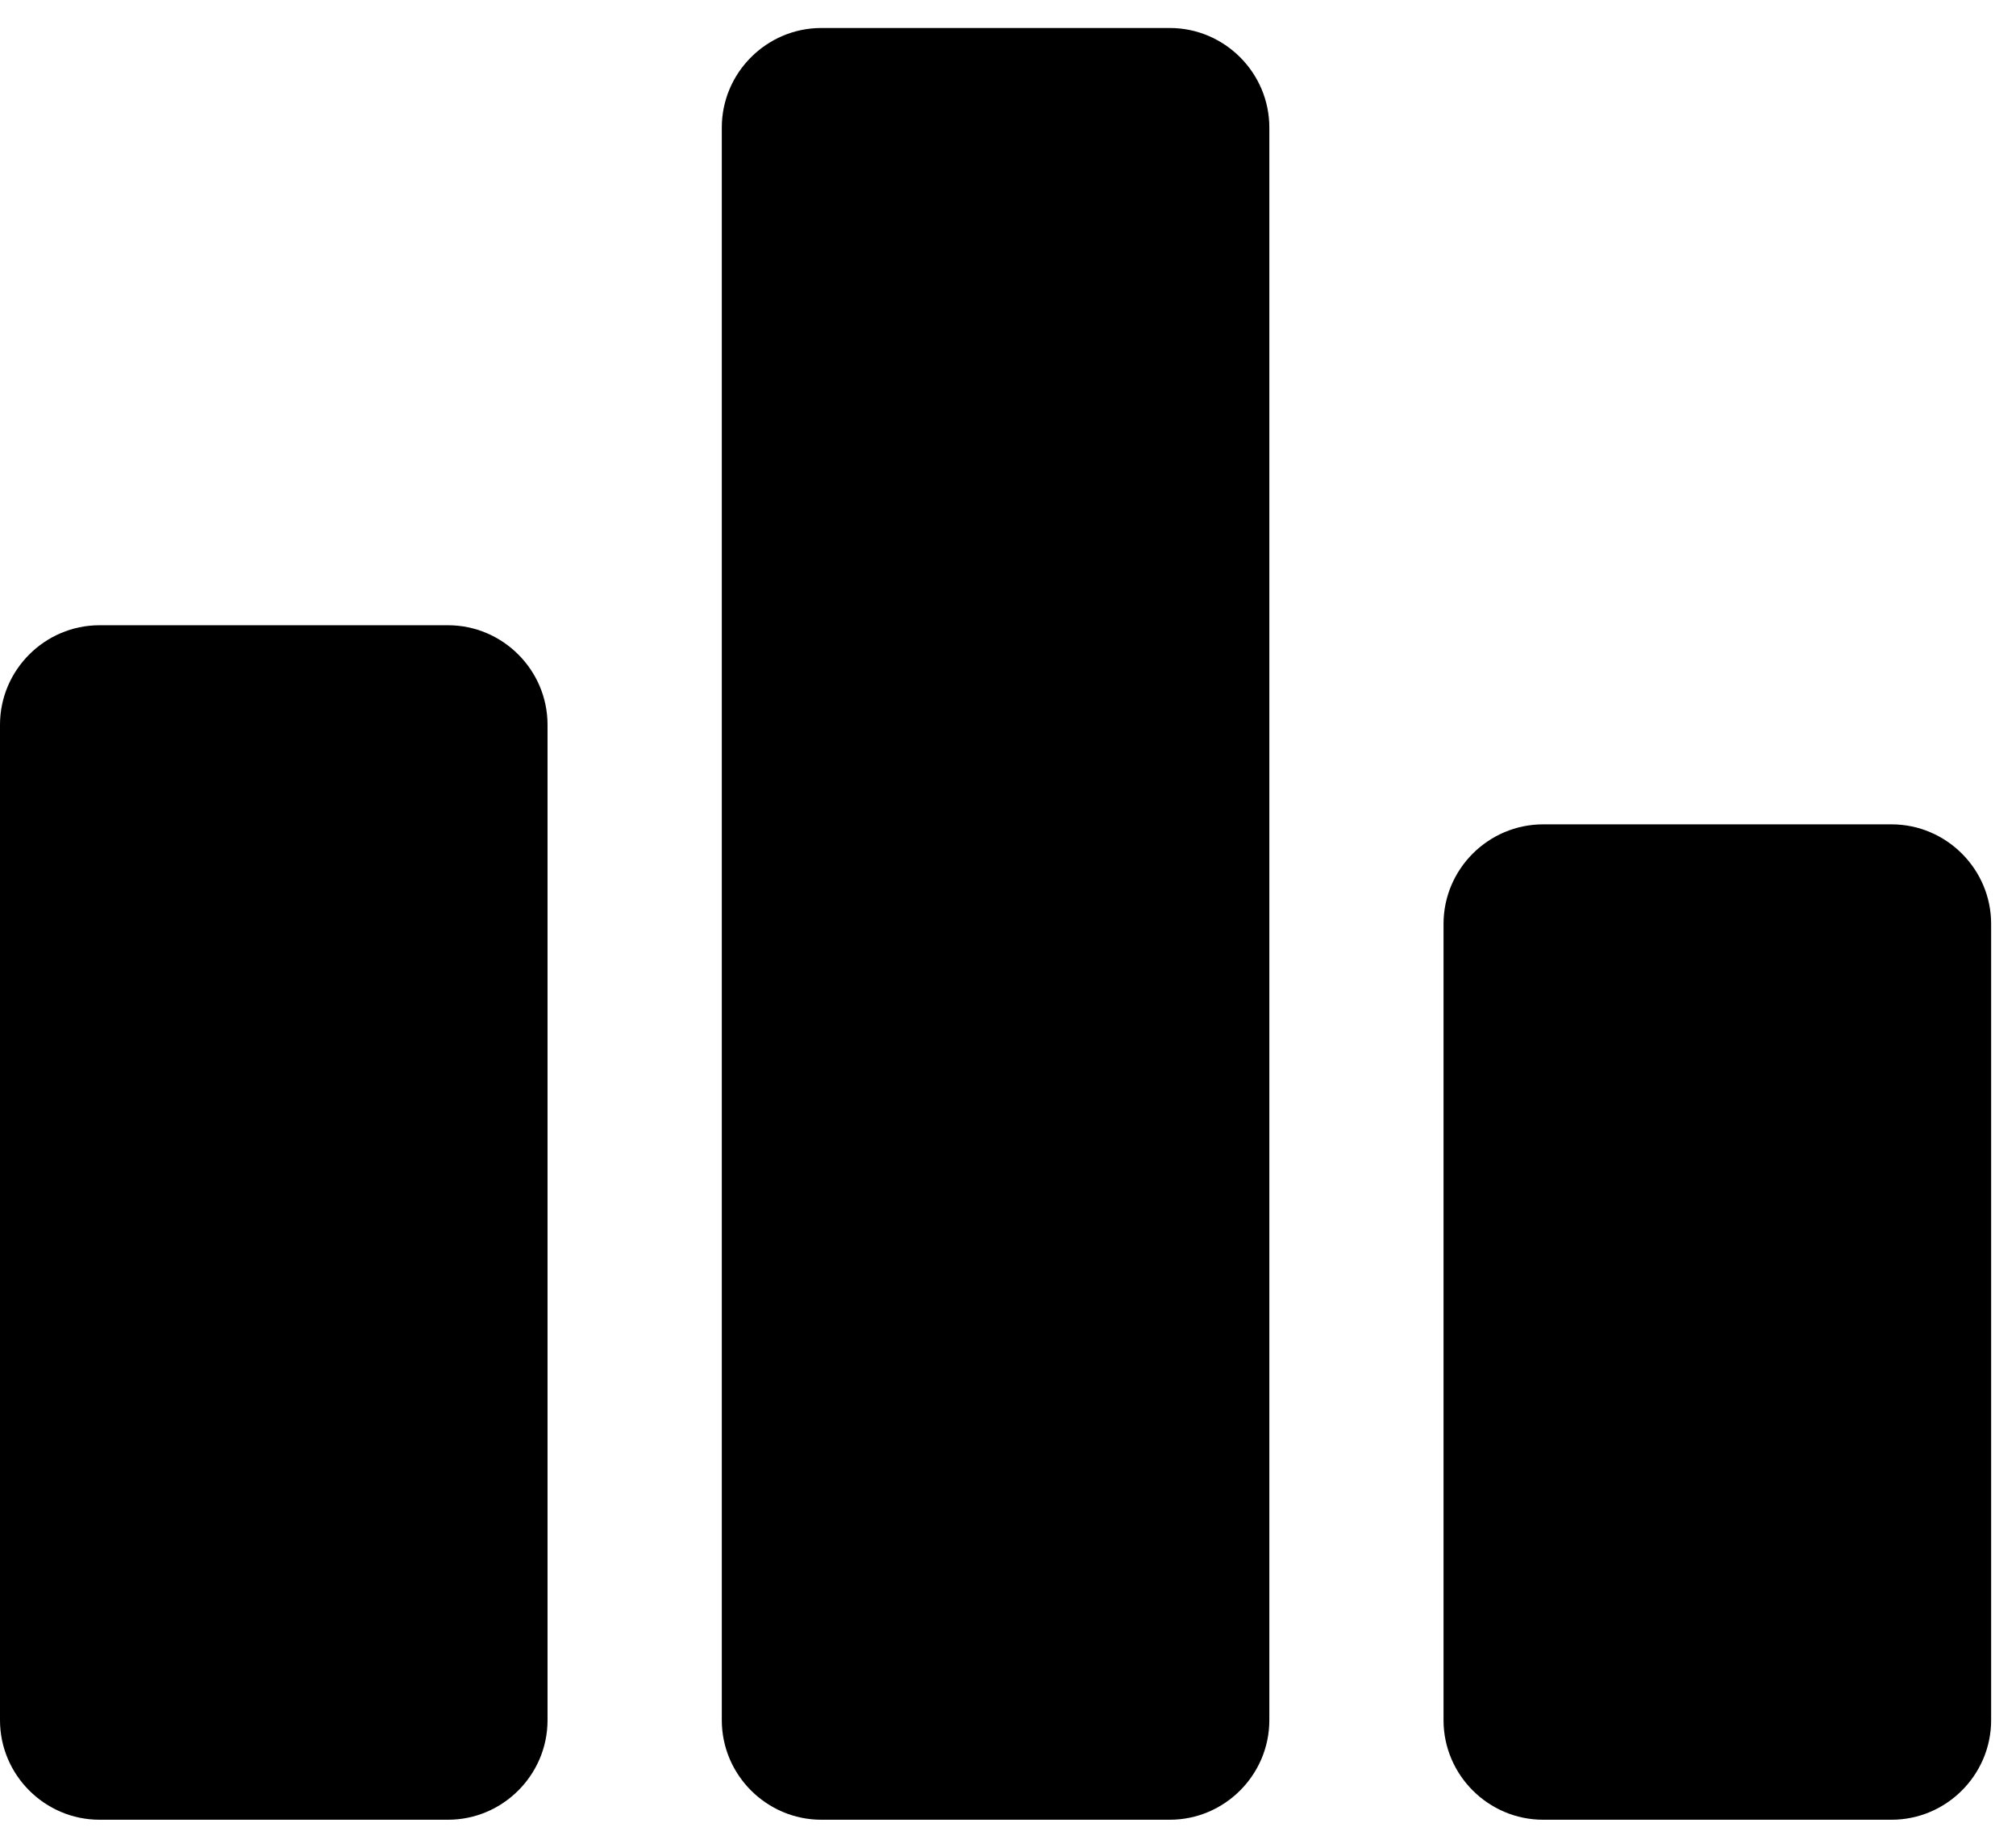
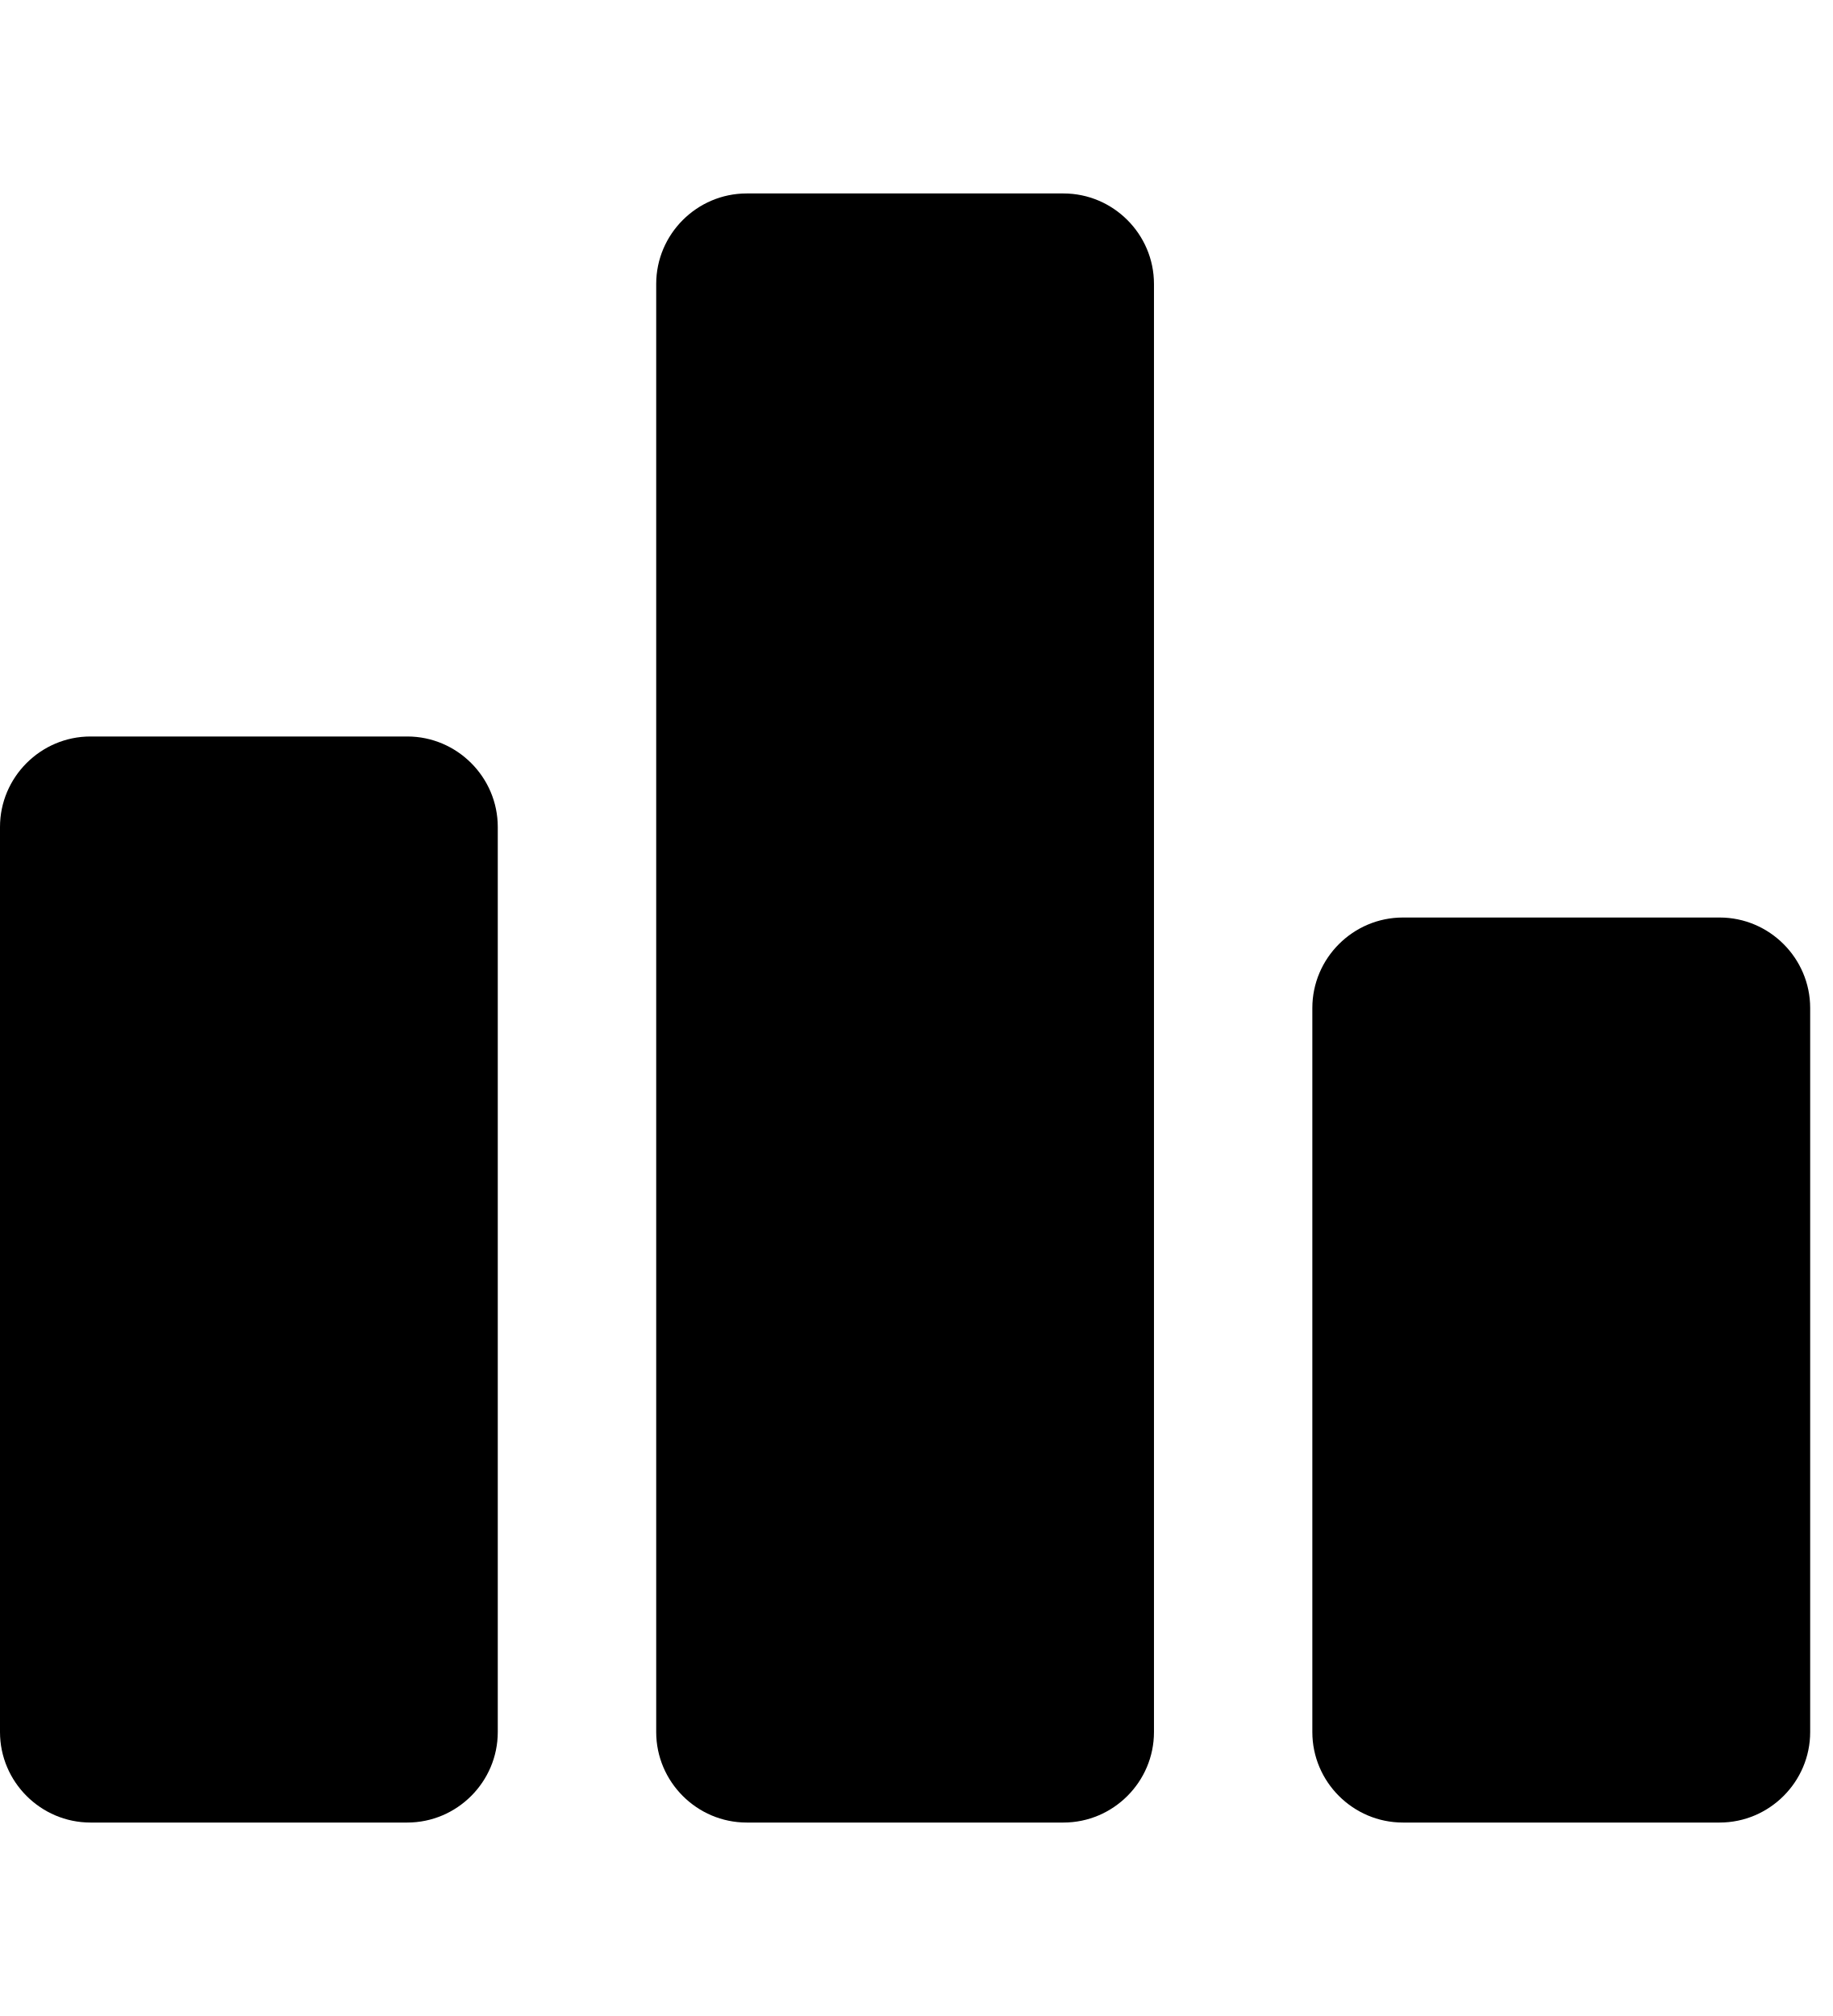
- <svg xmlns="http://www.w3.org/2000/svg" width="24" height="22" viewBox="0 0 27 24" fill="none">
+ <svg xmlns="http://www.w3.org/2000/svg" width="20" height="22" viewBox="0 0 27 24" fill="none">
  <path d="M6 24H1.333C0.6 24 0 23.4 0 22.667V9.333C0 8.6 0.6 8 1.333 8H6C6.733 8 7.333 8.6 7.333 9.333V22.667C7.333 23.4 6.733 24 6 24ZM15.667 0H11C10.267 0 9.667 0.6 9.667 1.333V22.667C9.667 23.4 10.267 24 11 24H15.667C16.4 24 17 23.4 17 22.667V1.333C17 0.6 16.4 0 15.667 0ZM25.333 10.667H20.667C19.933 10.667 19.333 11.267 19.333 12V22.667C19.333 23.4 19.933 24 20.667 24H25.333C26.067 24 26.667 23.4 26.667 22.667V12C26.667 11.267 26.067 10.667 25.333 10.667Z" fill="black" />
</svg>
